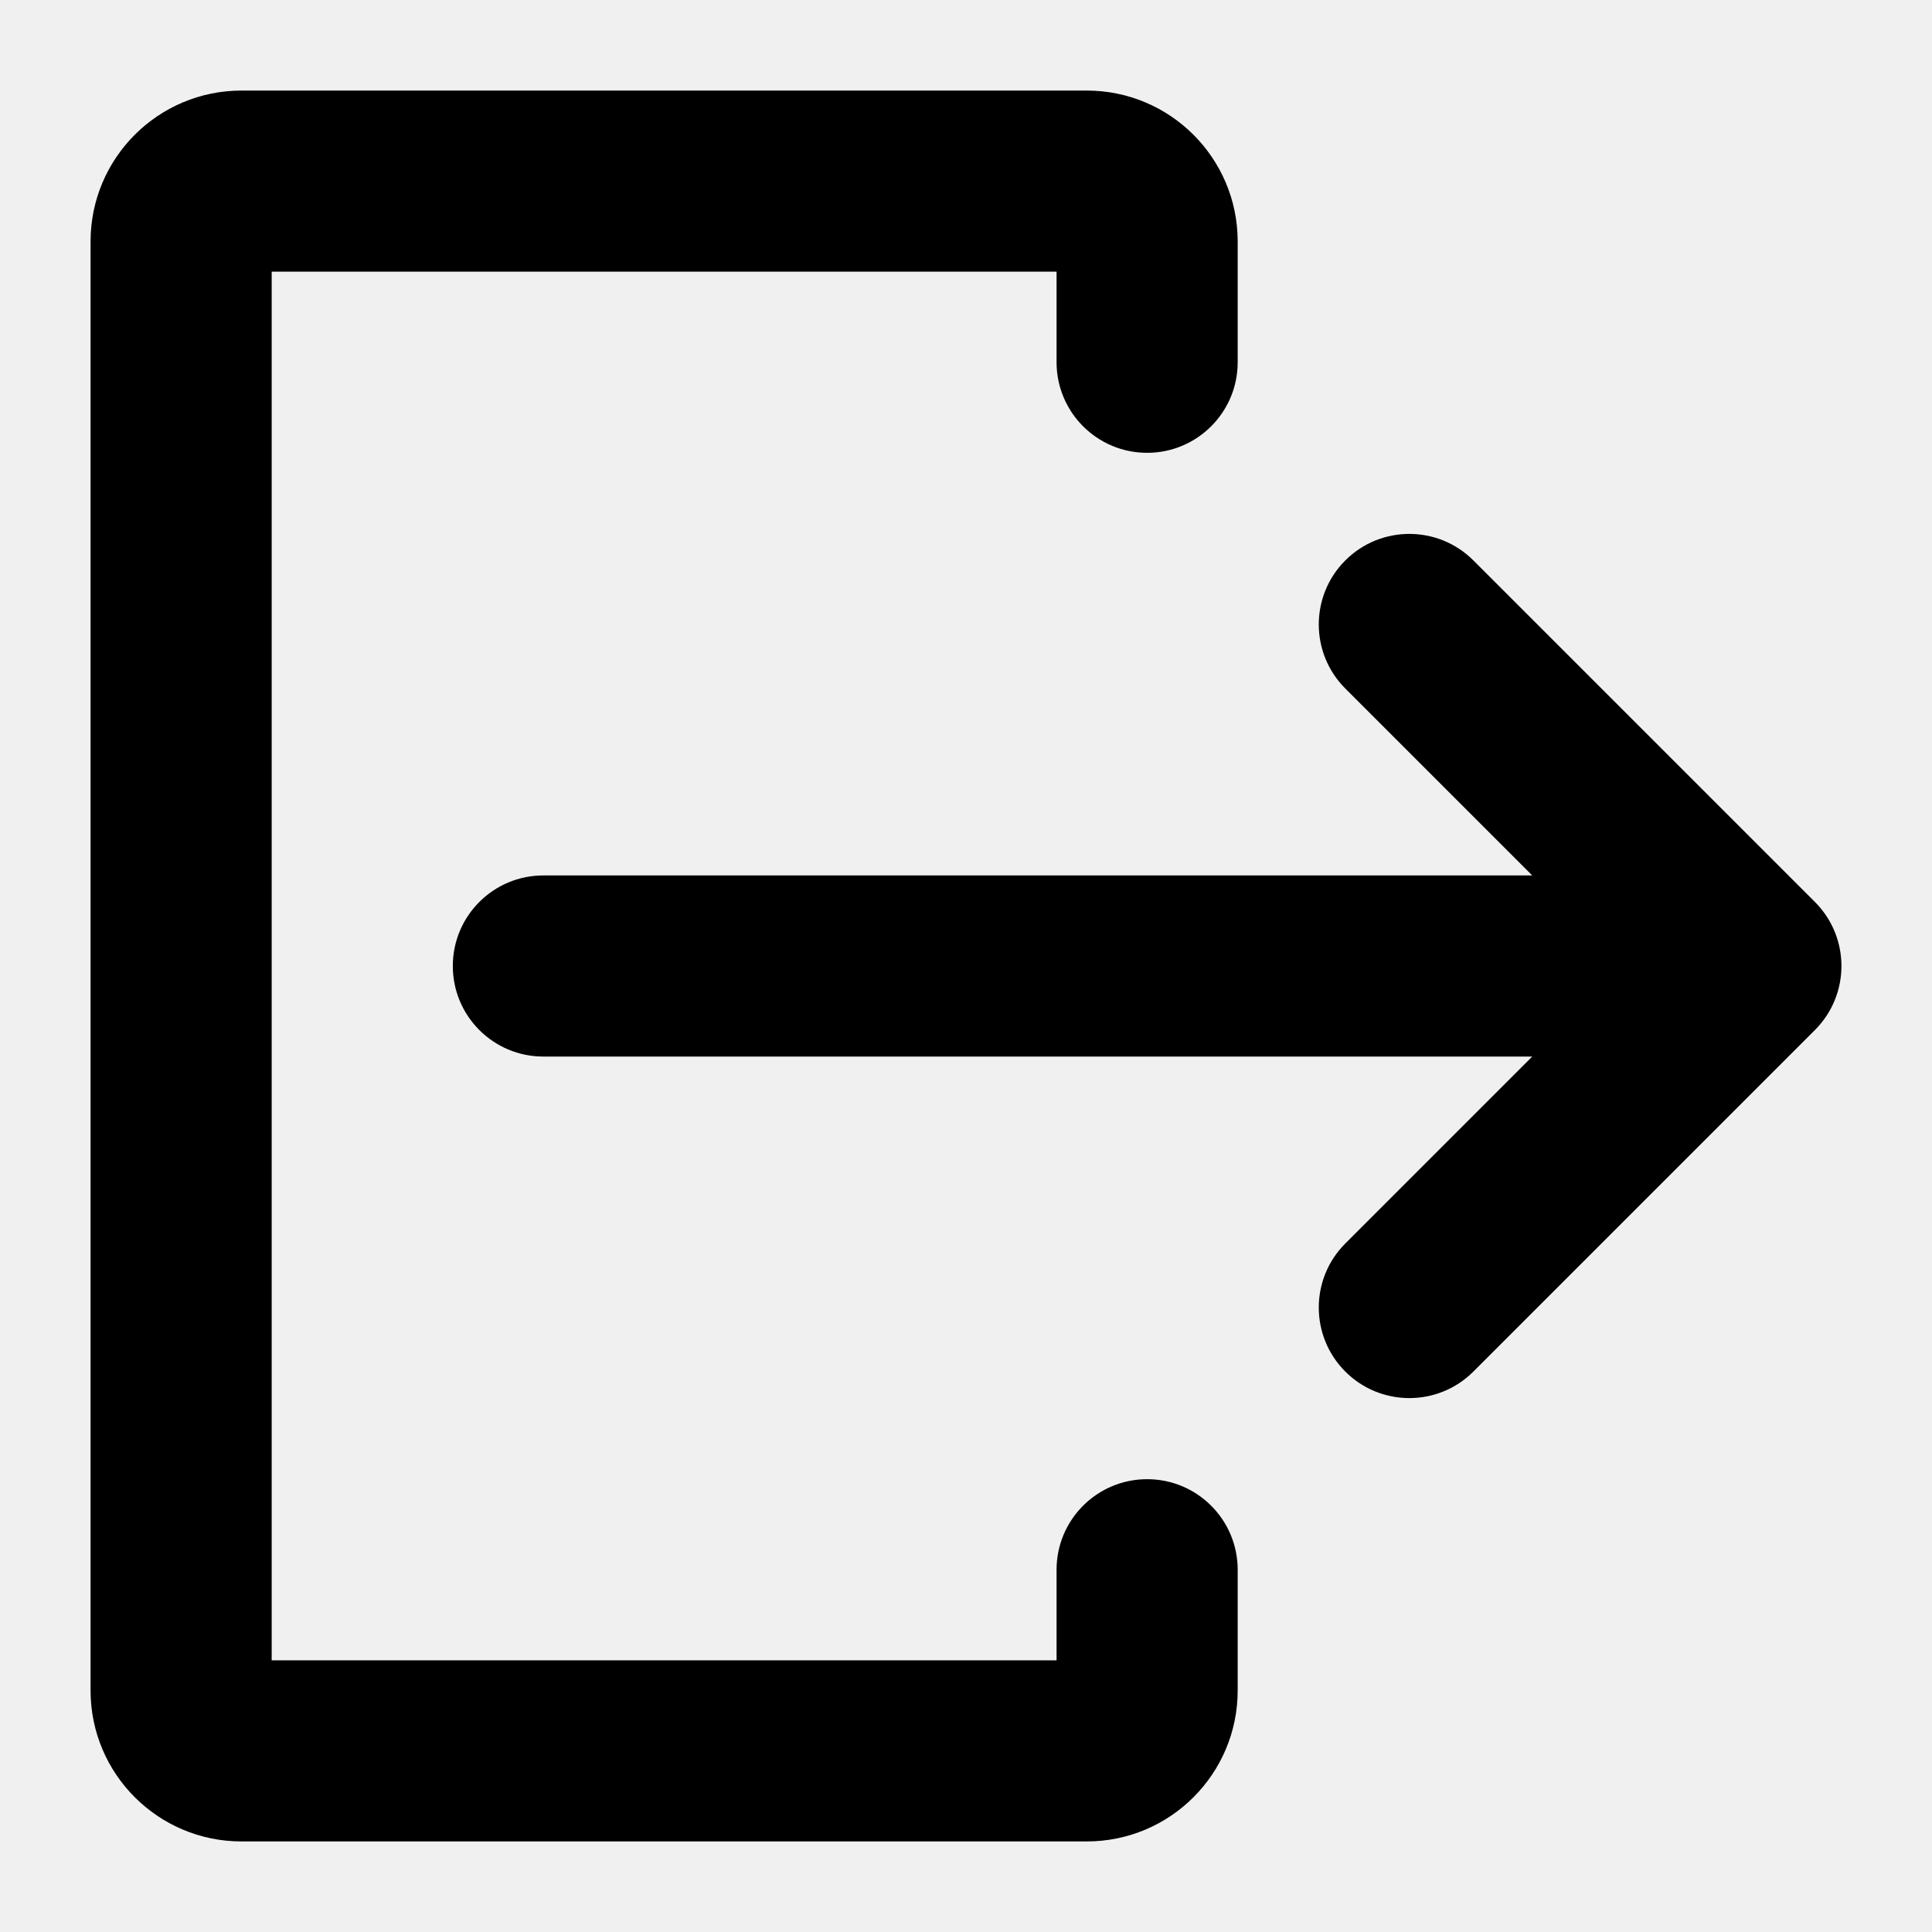
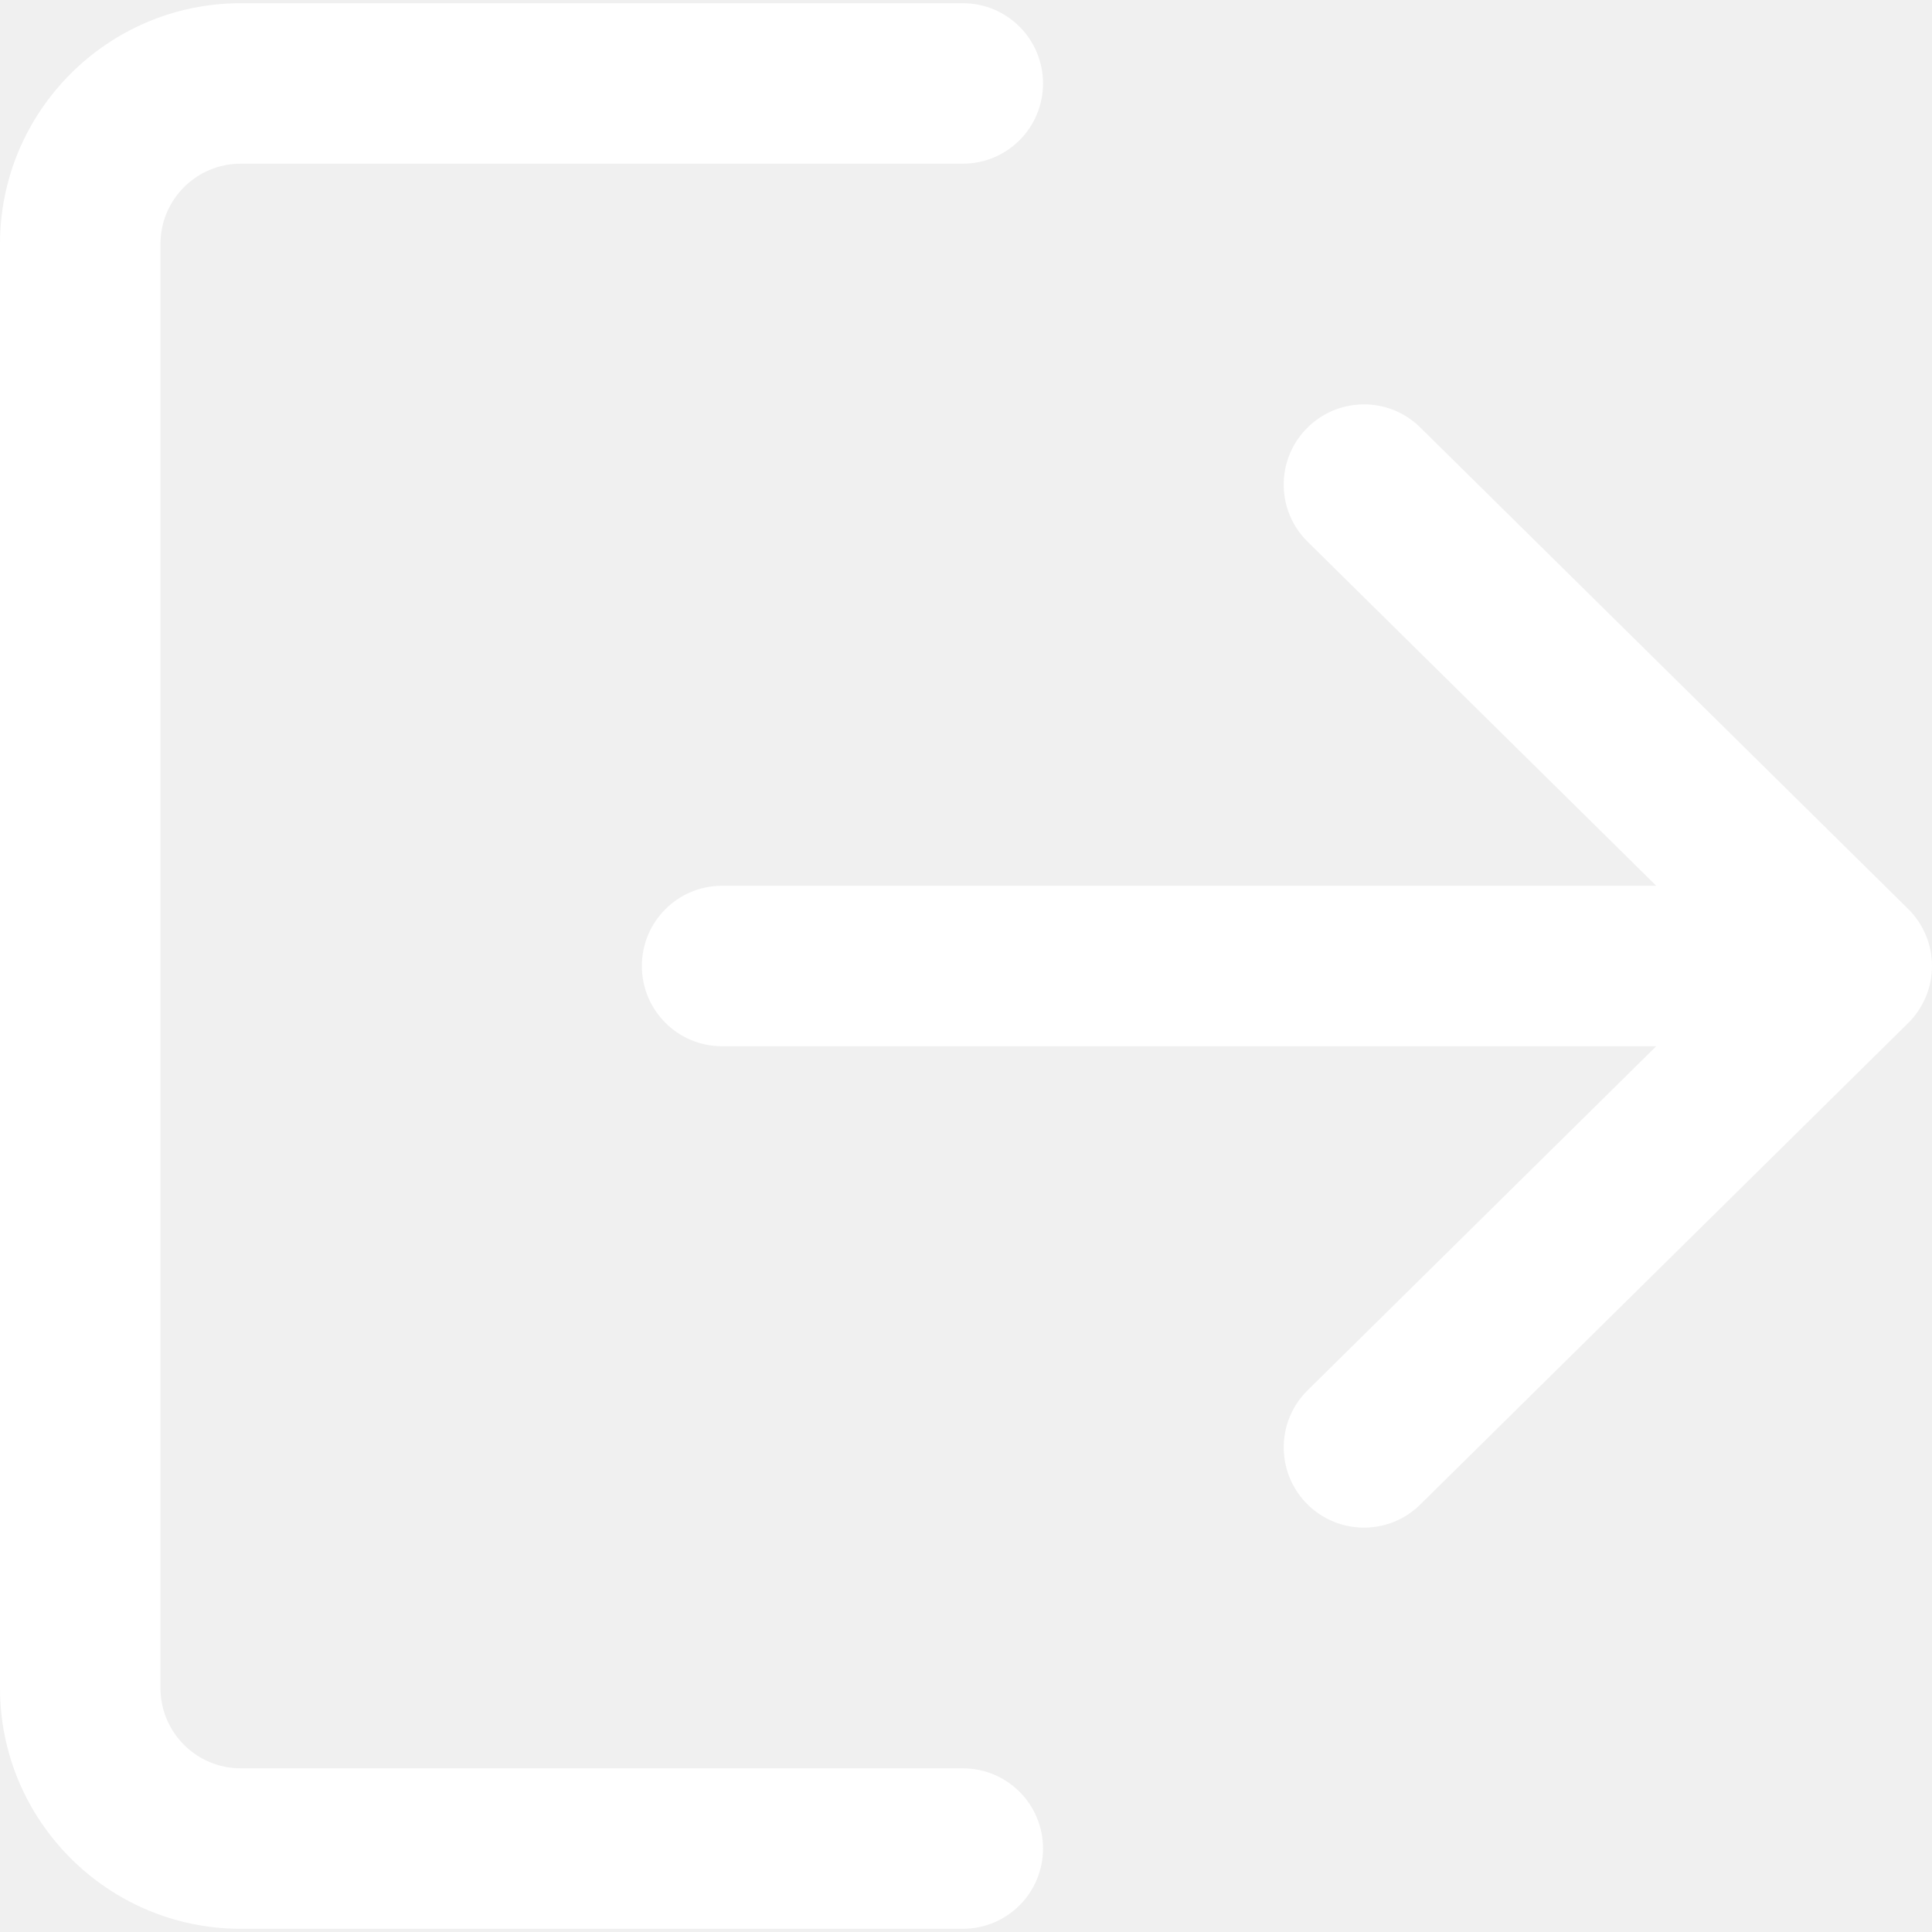
- <svg xmlns="http://www.w3.org/2000/svg" height="512" viewBox="0 0 512 512" width="512">
-   <g id="Solid">
-     <path d="m480.971 239.029-90.51-90.509a24 24 0 0 0 -33.942 0 24 24 0 0 0 0 33.941l49.54 49.539h-262.059a24 24 0 0 0 -24 24 24 24 0 0 0 24 24h262.059l-49.54 49.539a24 24 0 0 0 33.942 33.941l90.51-90.51a24 24 0 0 0 0-33.941z" />
-     <path d="m304 392a24 24 0 0 0 -24 24v24h-208v-368h208v24a24 24 0 0 0 48 0v-32a40 40 0 0 0 -40-40h-224a40 40 0 0 0 -40 40v384a40 40 0 0 0 40 40h224a40 40 0 0 0 40-40v-32a24 24 0 0 0 -24-24z" />
+ <svg xmlns="http://www.w3.org/2000/svg" version="1.1" width="512" height="512" x="0" y="0" viewBox="0 0 512 512" style="enable-background:new 0 0 512 512" xml:space="preserve">
+   <g>
+     <g>
+       <g>
+         <path d="M255.15,468.625H63.787c-11.737,0-21.262-9.526-21.262-21.262V64.638c0-11.737,9.526-21.262,21.262-21.262H255.15    c11.758,0,21.262-9.504,21.262-21.262S266.908,0.85,255.15,0.85H63.787C28.619,0.85,0,29.47,0,64.638v382.724    c0,35.168,28.619,63.787,63.787,63.787H255.15c11.758,0,21.262-9.504,21.262-21.262    C276.412,478.129,266.908,468.625,255.15,468.625z" fill="#ffffff" data-original="#000000" style="" />
+       </g>
+     </g>
+     <g>
+       <g>
+         <path d="M505.664,240.861L376.388,113.286c-8.335-8.25-21.815-8.143-30.065,0.213s-8.165,21.815,0.213,30.065l92.385,91.173    H191.362c-11.758,0-21.262,9.504-21.262,21.262c0,11.758,9.504,21.263,21.262,21.263h247.559l-92.385,91.173    c-8.377,8.25-8.441,21.709-0.213,30.065c4.167,4.21,9.653,6.336,15.139,6.336c5.401,0,10.801-2.041,14.926-6.124l129.276-127.575    c4.04-3.997,6.336-9.441,6.336-15.139C512,250.302,509.725,244.88,505.664,240.861z" fill="#ffffff" data-original="#000000" style="" />
+       </g>
+     </g>
+     <g>
+ </g>
+     <g>
+ </g>
+     <g>
+ </g>
+     <g>
+ </g>
+     <g>
+ </g>
+     <g>
+ </g>
+     <g>
+ </g>
+     <g>
+ </g>
+     <g>
+ </g>
+     <g>
+ </g>
+     <g>
+ </g>
+     <g>
+ </g>
+     <g>
+ </g>
+     <g>
+ </g>
+     <g>
+ </g>
  </g>
</svg>
